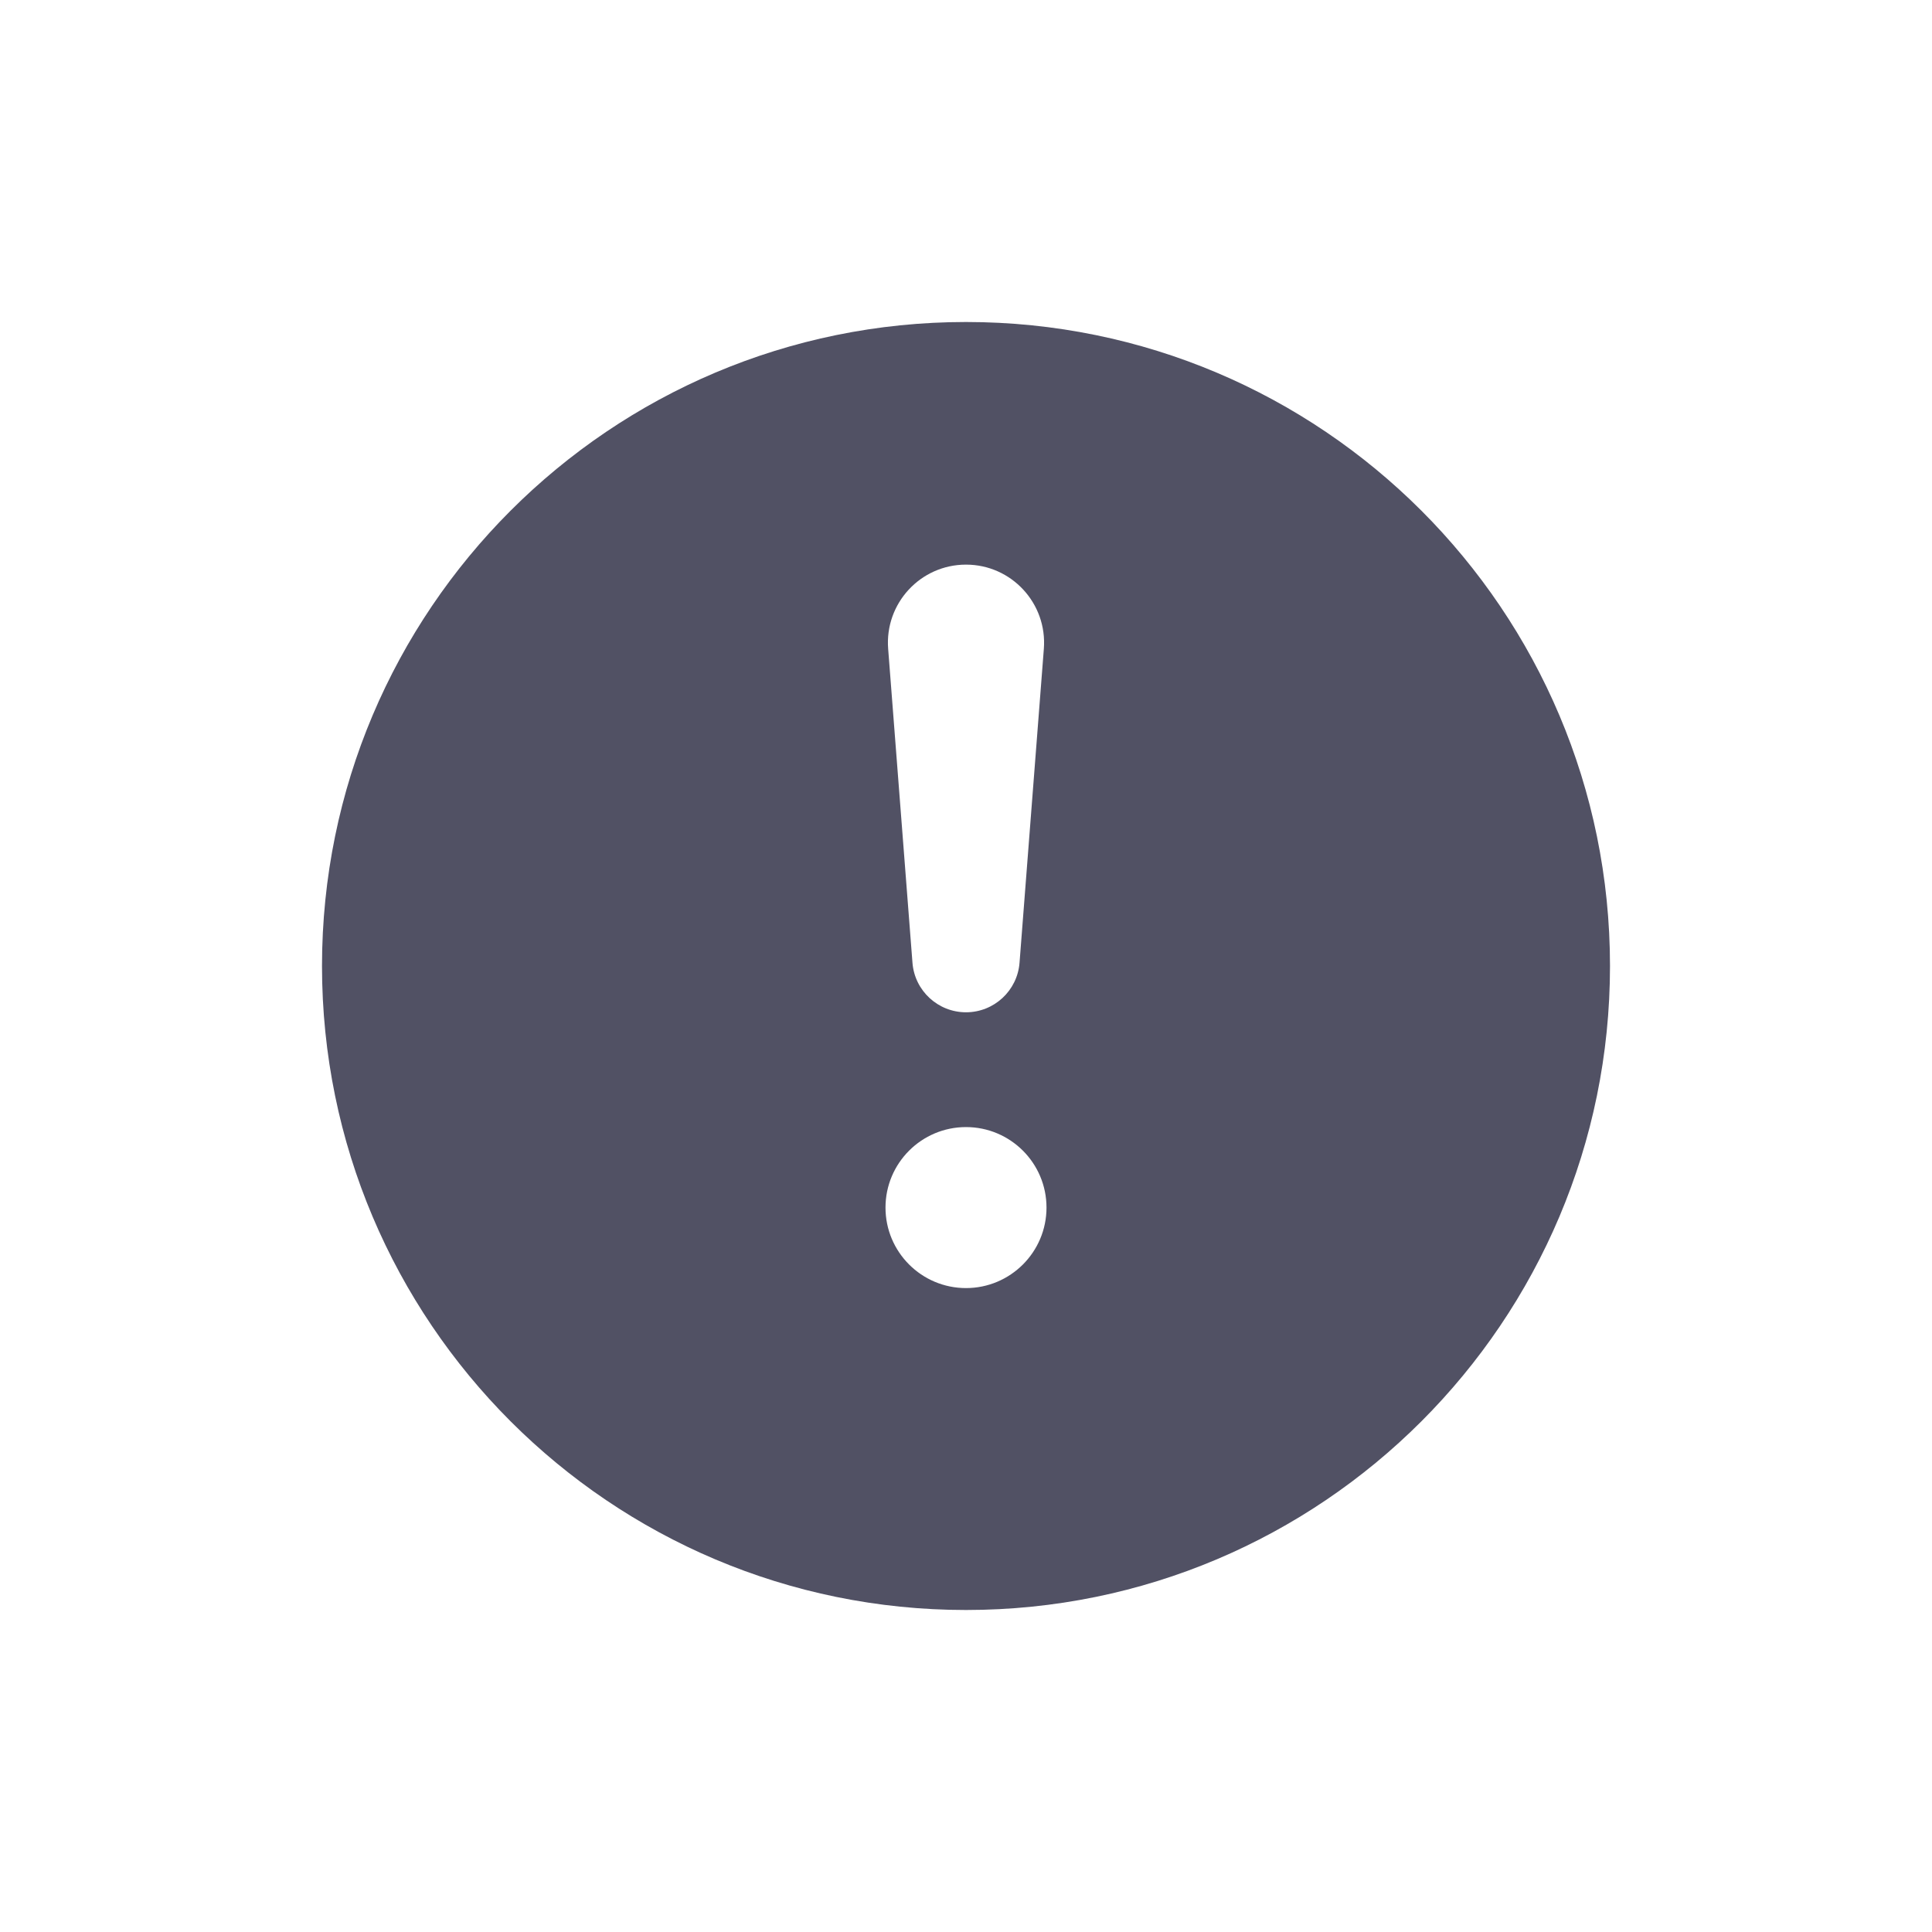
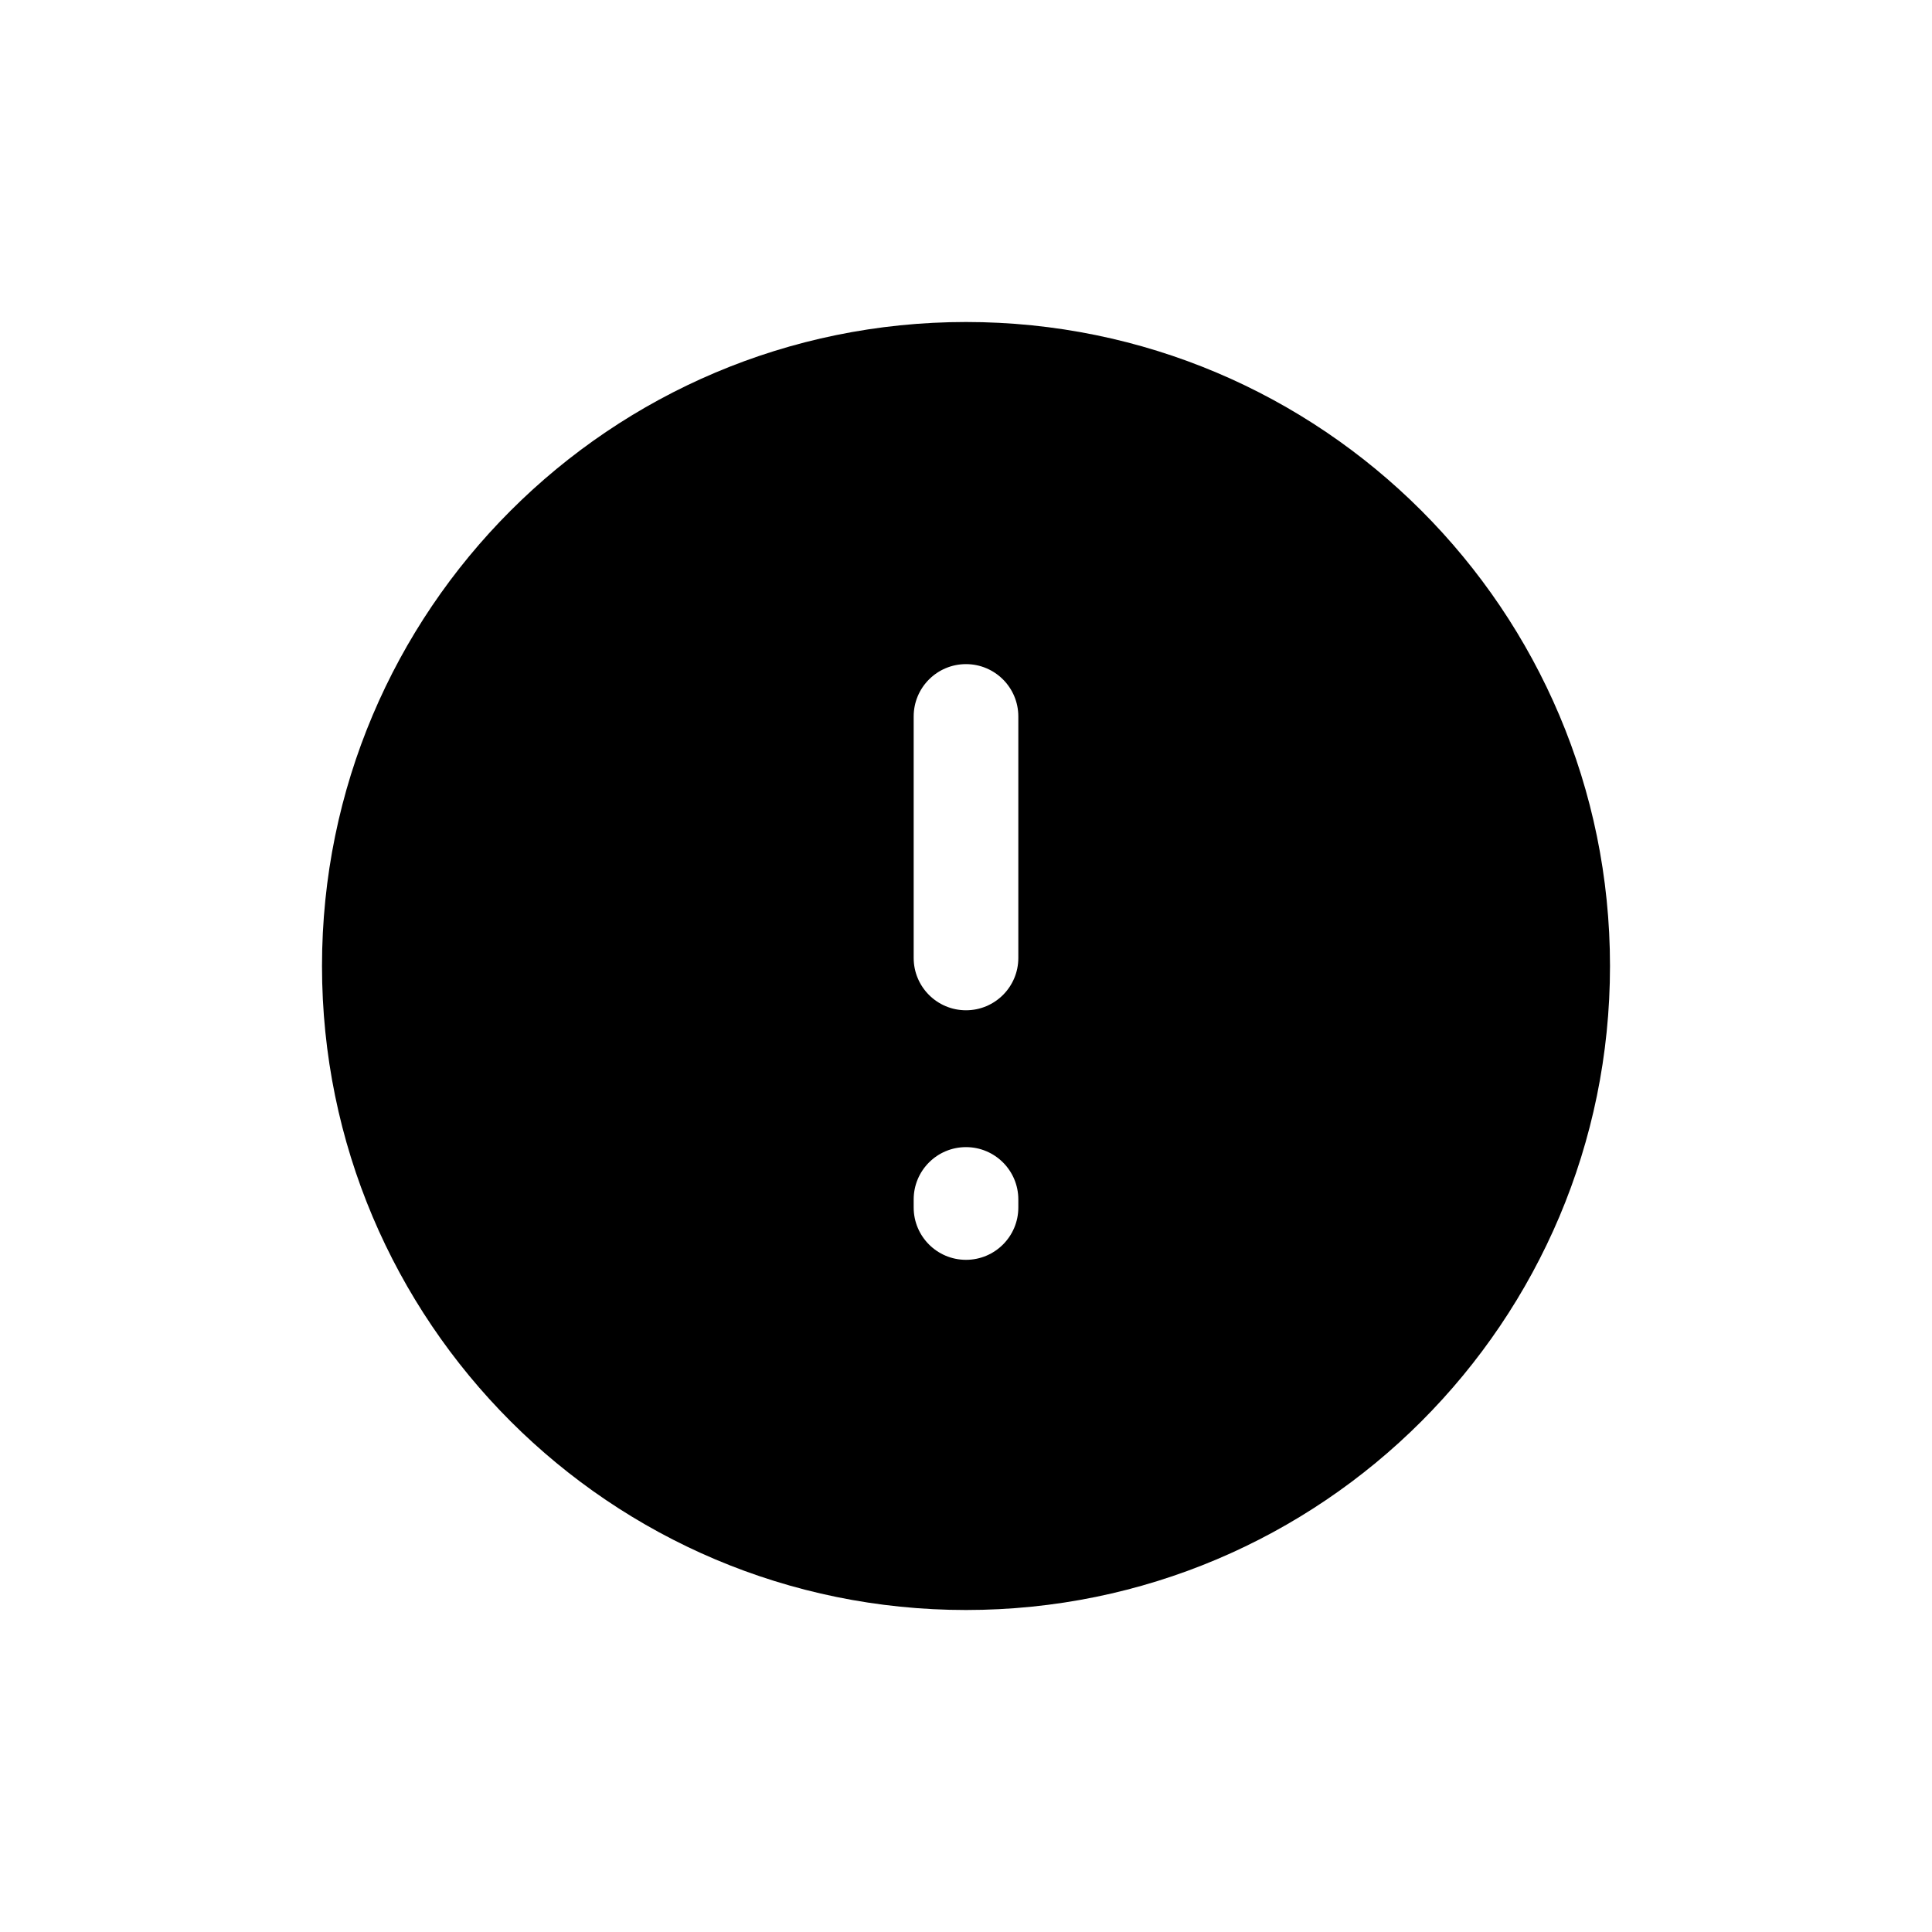
<svg xmlns="http://www.w3.org/2000/svg" width="24" height="24" viewBox="0 0 24 24" fill="none">
-   <path d="M12 20C16.418 20 20 16.418 20 12C20 7.582 16.418 4 12 4C7.582 4 4 7.582 4 12C4 16.418 7.582 20 12 20ZM11.033 8.06C10.989 7.496 11.434 7.014 12 7.014C12.566 7.014 13.011 7.496 12.967 8.06L12.665 11.96C12.638 12.307 12.348 12.575 12 12.575C11.652 12.575 11.362 12.307 11.335 11.96L11.033 8.06ZM13 15.001C13 15.553 12.552 16.001 12 16.001C11.448 16.001 11 15.553 11 15.001C11 14.449 11.448 14.001 12 14.001C12.552 14.001 13 14.449 13 15.001Z" fill="#515164" />
+   <path fill-rule="evenodd" clip-rule="evenodd" d="M4 12C4 7.582 7.582 4 12 4C16.418 4 20 7.582 20 12C20 16.418 16.418 20 12 20C7.582 20 4 16.418 4 12ZM12.65 14.9C12.65 14.541 12.359 14.25 12 14.25C11.641 14.25 11.35 14.541 11.35 14.9L11.35 15C11.35 15.359 11.641 15.65 12 15.65C12.359 15.65 12.65 15.359 12.65 15L12.65 14.9ZM12.65 8.9C12.65 8.541 12.359 8.25 12 8.25C11.641 8.25 11.35 8.541 11.35 8.9L11.35 11.9C11.35 12.259 11.641 12.55 12 12.55C12.359 12.55 12.65 12.259 12.65 11.9L12.65 8.9Z" fill="black" />
</svg>
